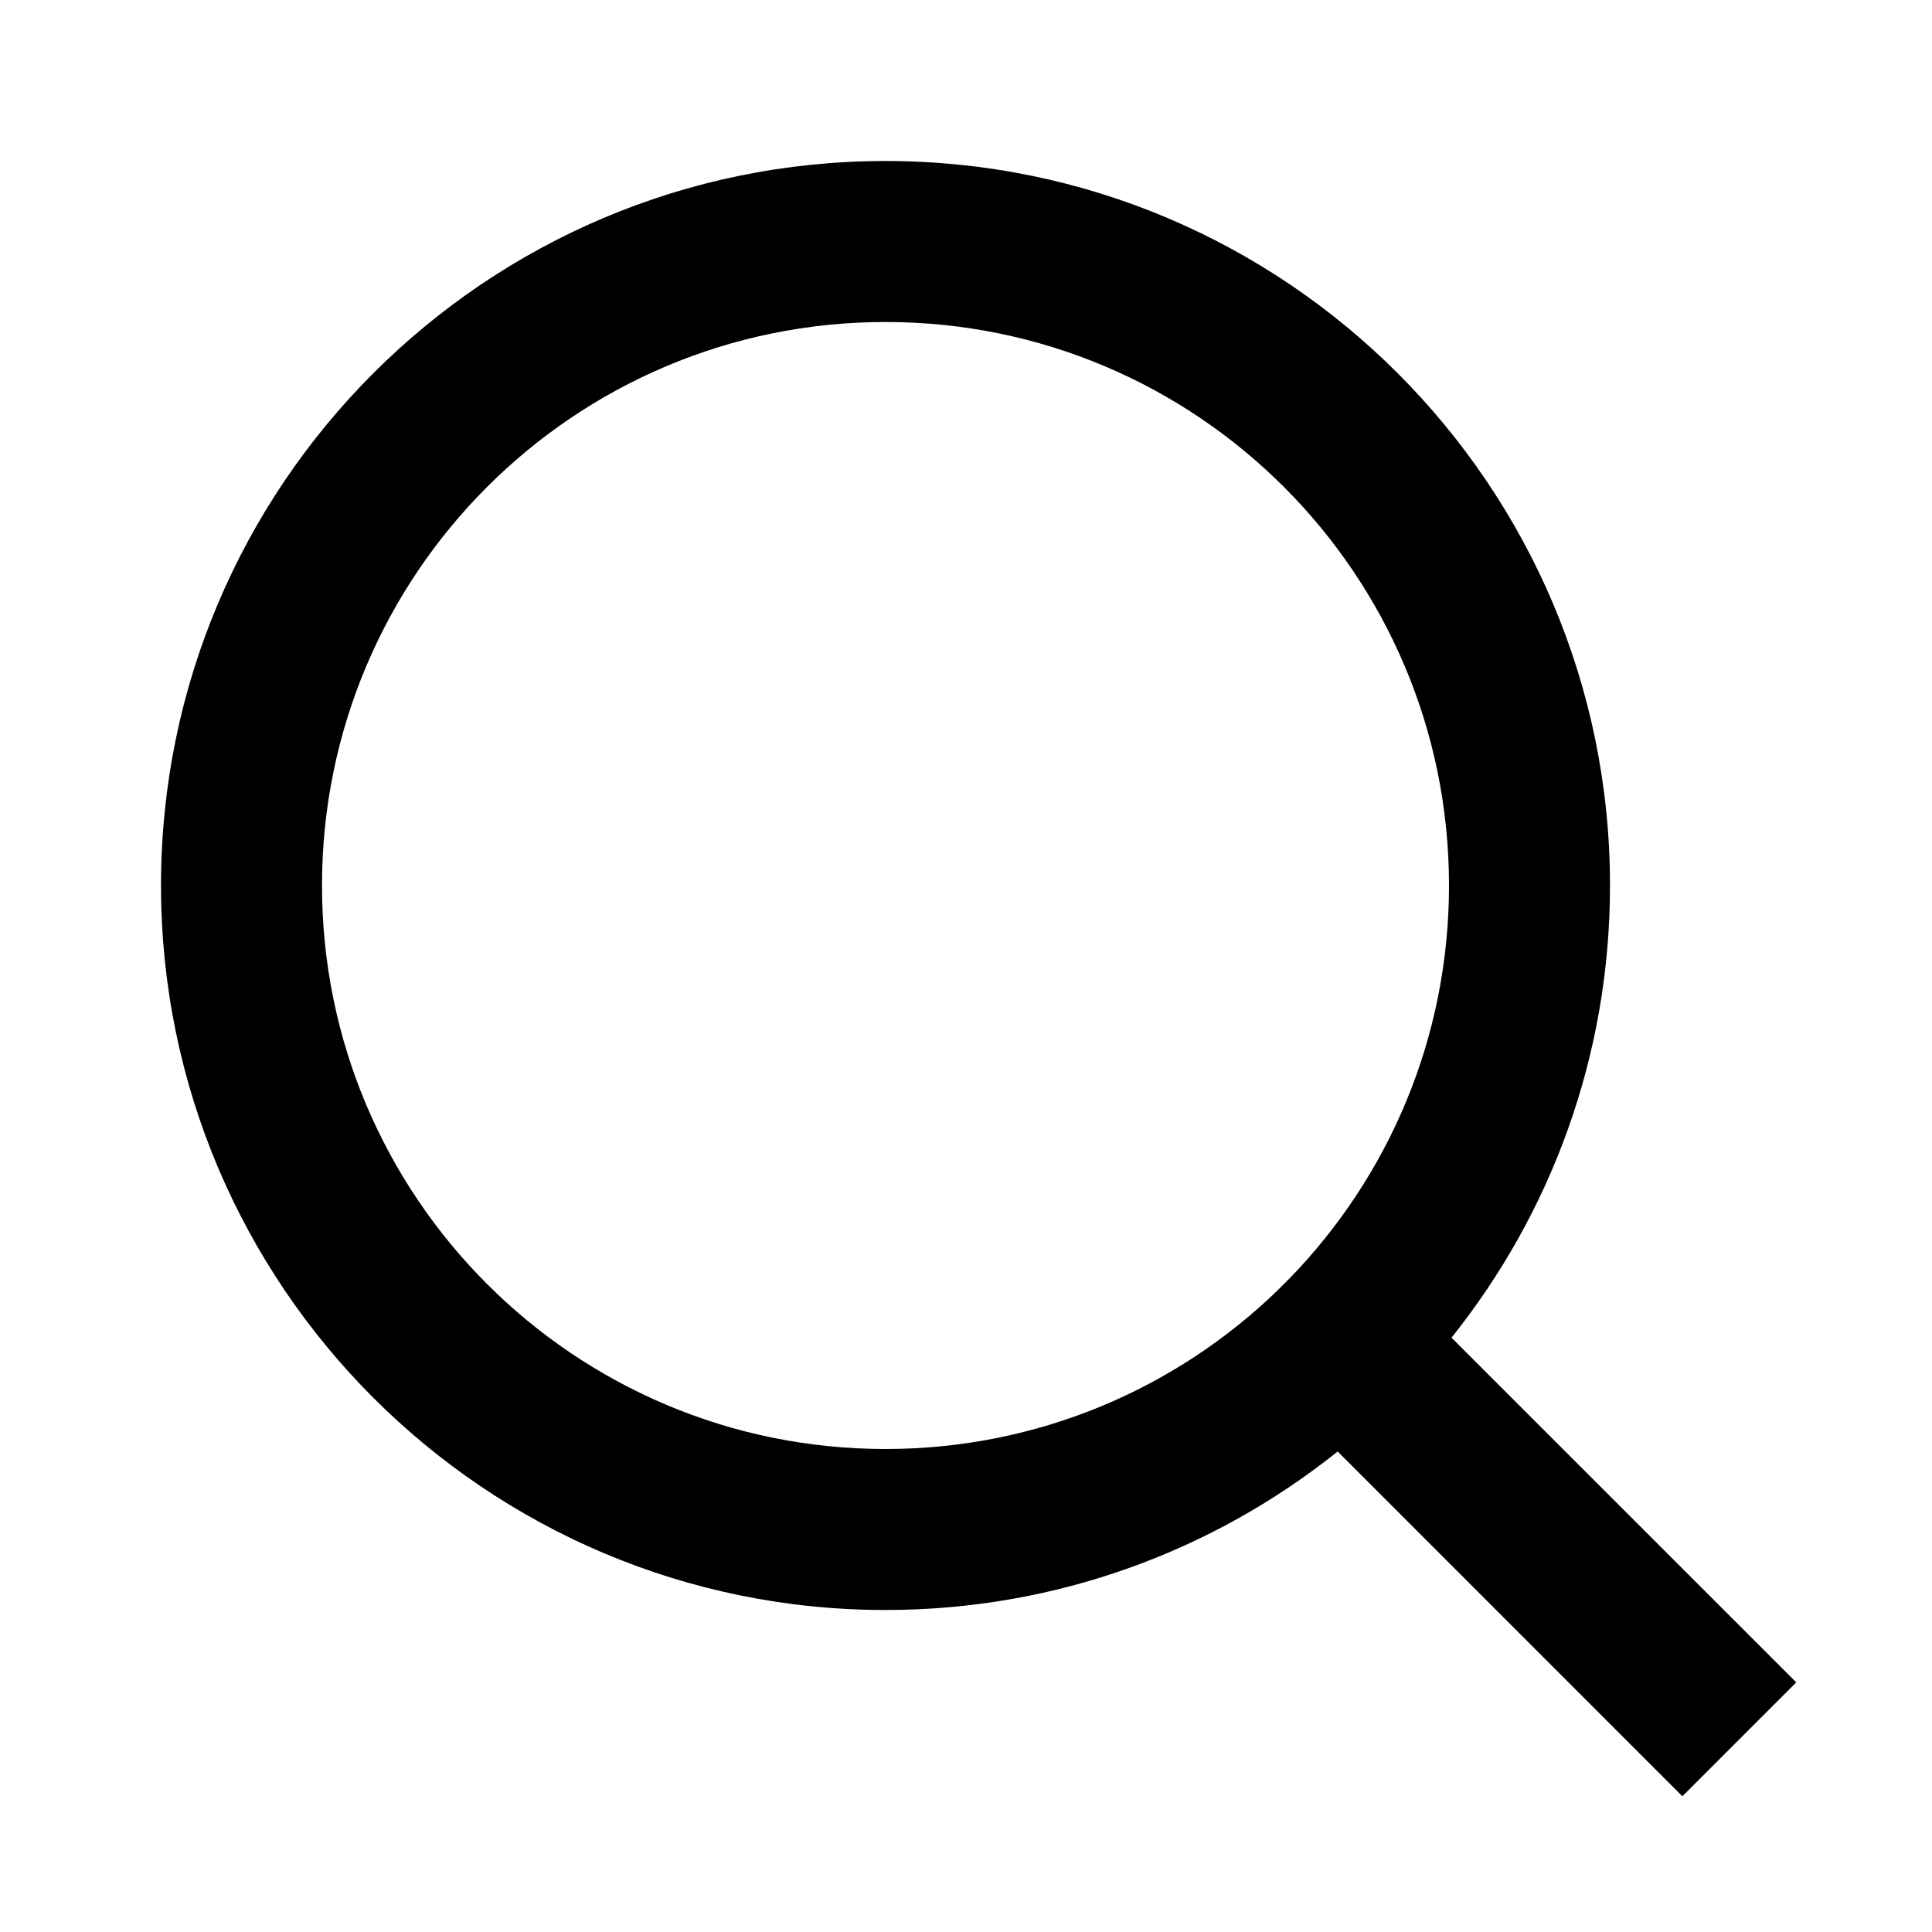
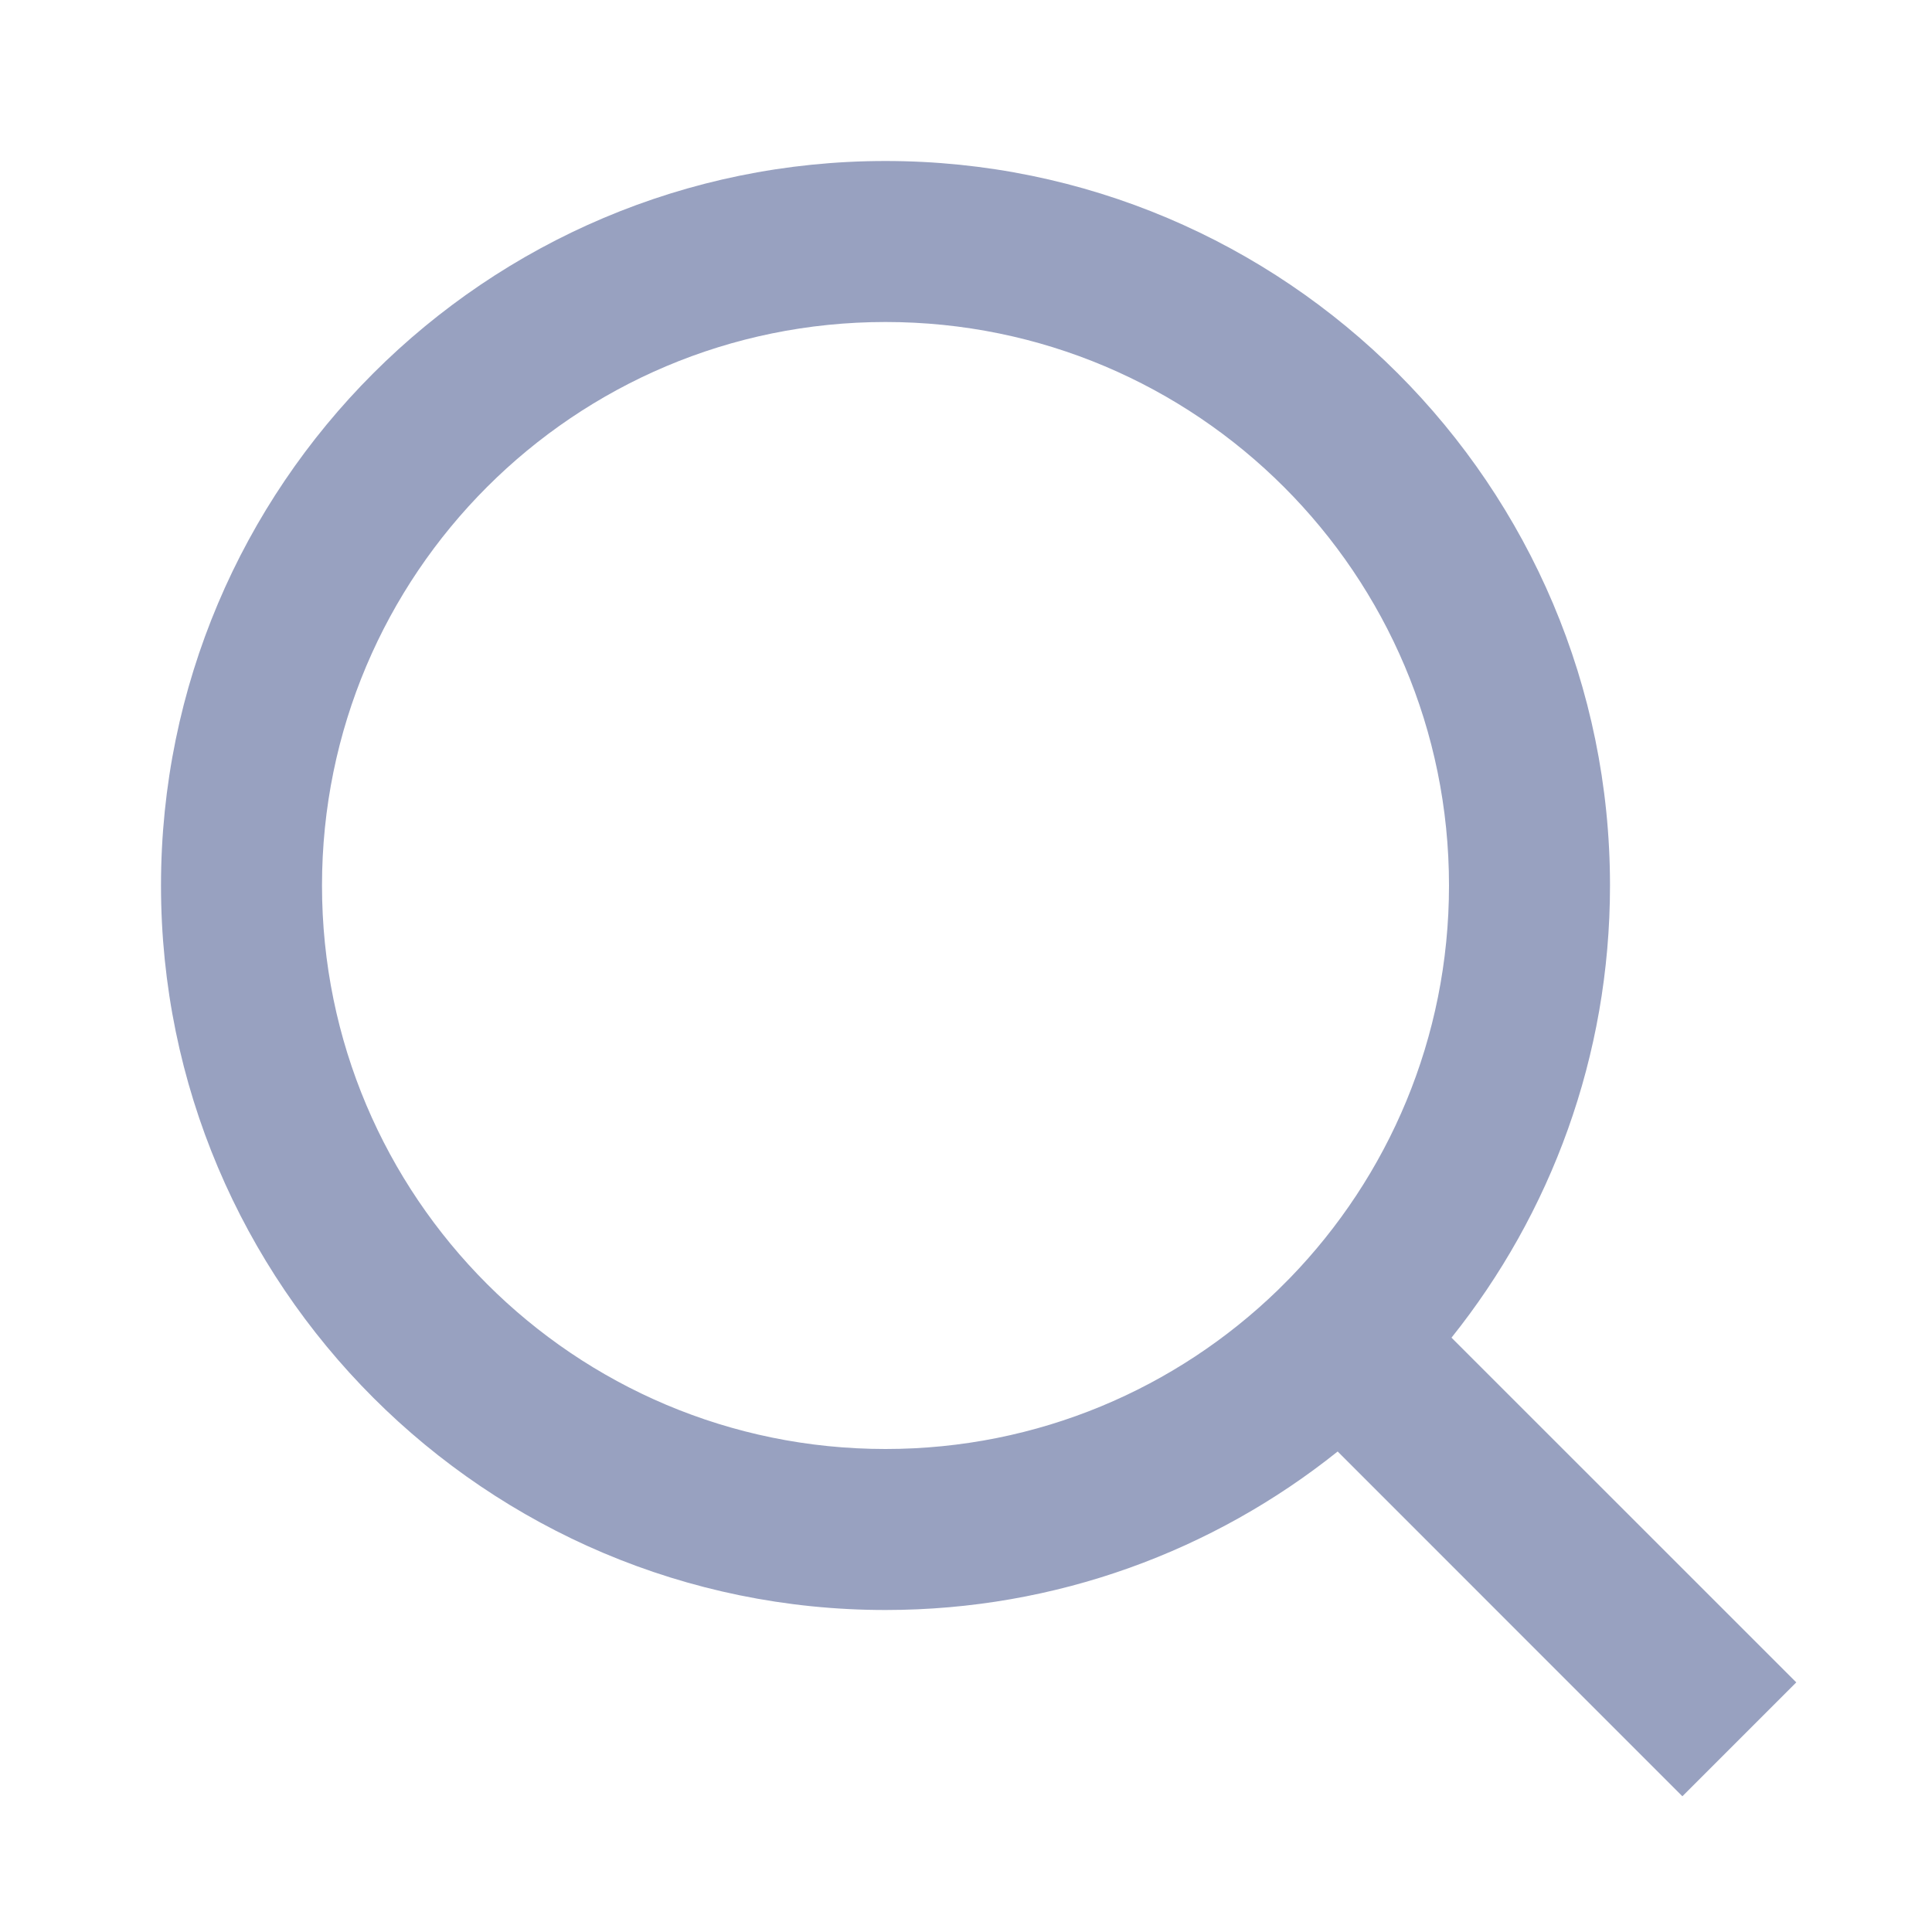
<svg xmlns="http://www.w3.org/2000/svg" viewBox="0 0 24 24">
-   <path d="M18.031 16.617L22.314 20.899L20.899 22.314L16.617 18.031C15.077 19.263 13.124 20 11 20C6.032 20 2 15.968 2 11C2 6.032 6.032 2 11 2C15.968 2 20 6.032 20 11C20 13.124 19.263 15.077 18.031 16.617ZM16.025 15.875C17.247 14.615 18 12.896 18 11C18 7.133 14.867 4 11 4C7.133 4 4 7.133 4 11C4 14.867 7.133 18 11 18C12.896 18 14.615 17.247 15.875 16.025L16.025 15.875Z" />
+   <path d="M18.031 16.617L22.314 20.899L20.899 22.314L16.617 18.031C15.077 19.263 13.124 20 11 20C6.032 20 2 15.968 2 11C2 6.032 6.032 2 11 2C15.968 2 20 6.032 20 11C20 13.124 19.263 15.077 18.031 16.617ZM16.025 15.875C17.247 14.615 18 12.896 18 11C18 7.133 14.867 4 11 4C7.133 4 4 7.133 4 11C4 14.867 7.133 18 11 18C12.896 18 14.615 17.247 15.875 16.025L16.025 15.875Z" fill="rgba(152,161,192,1)" />
</svg>
